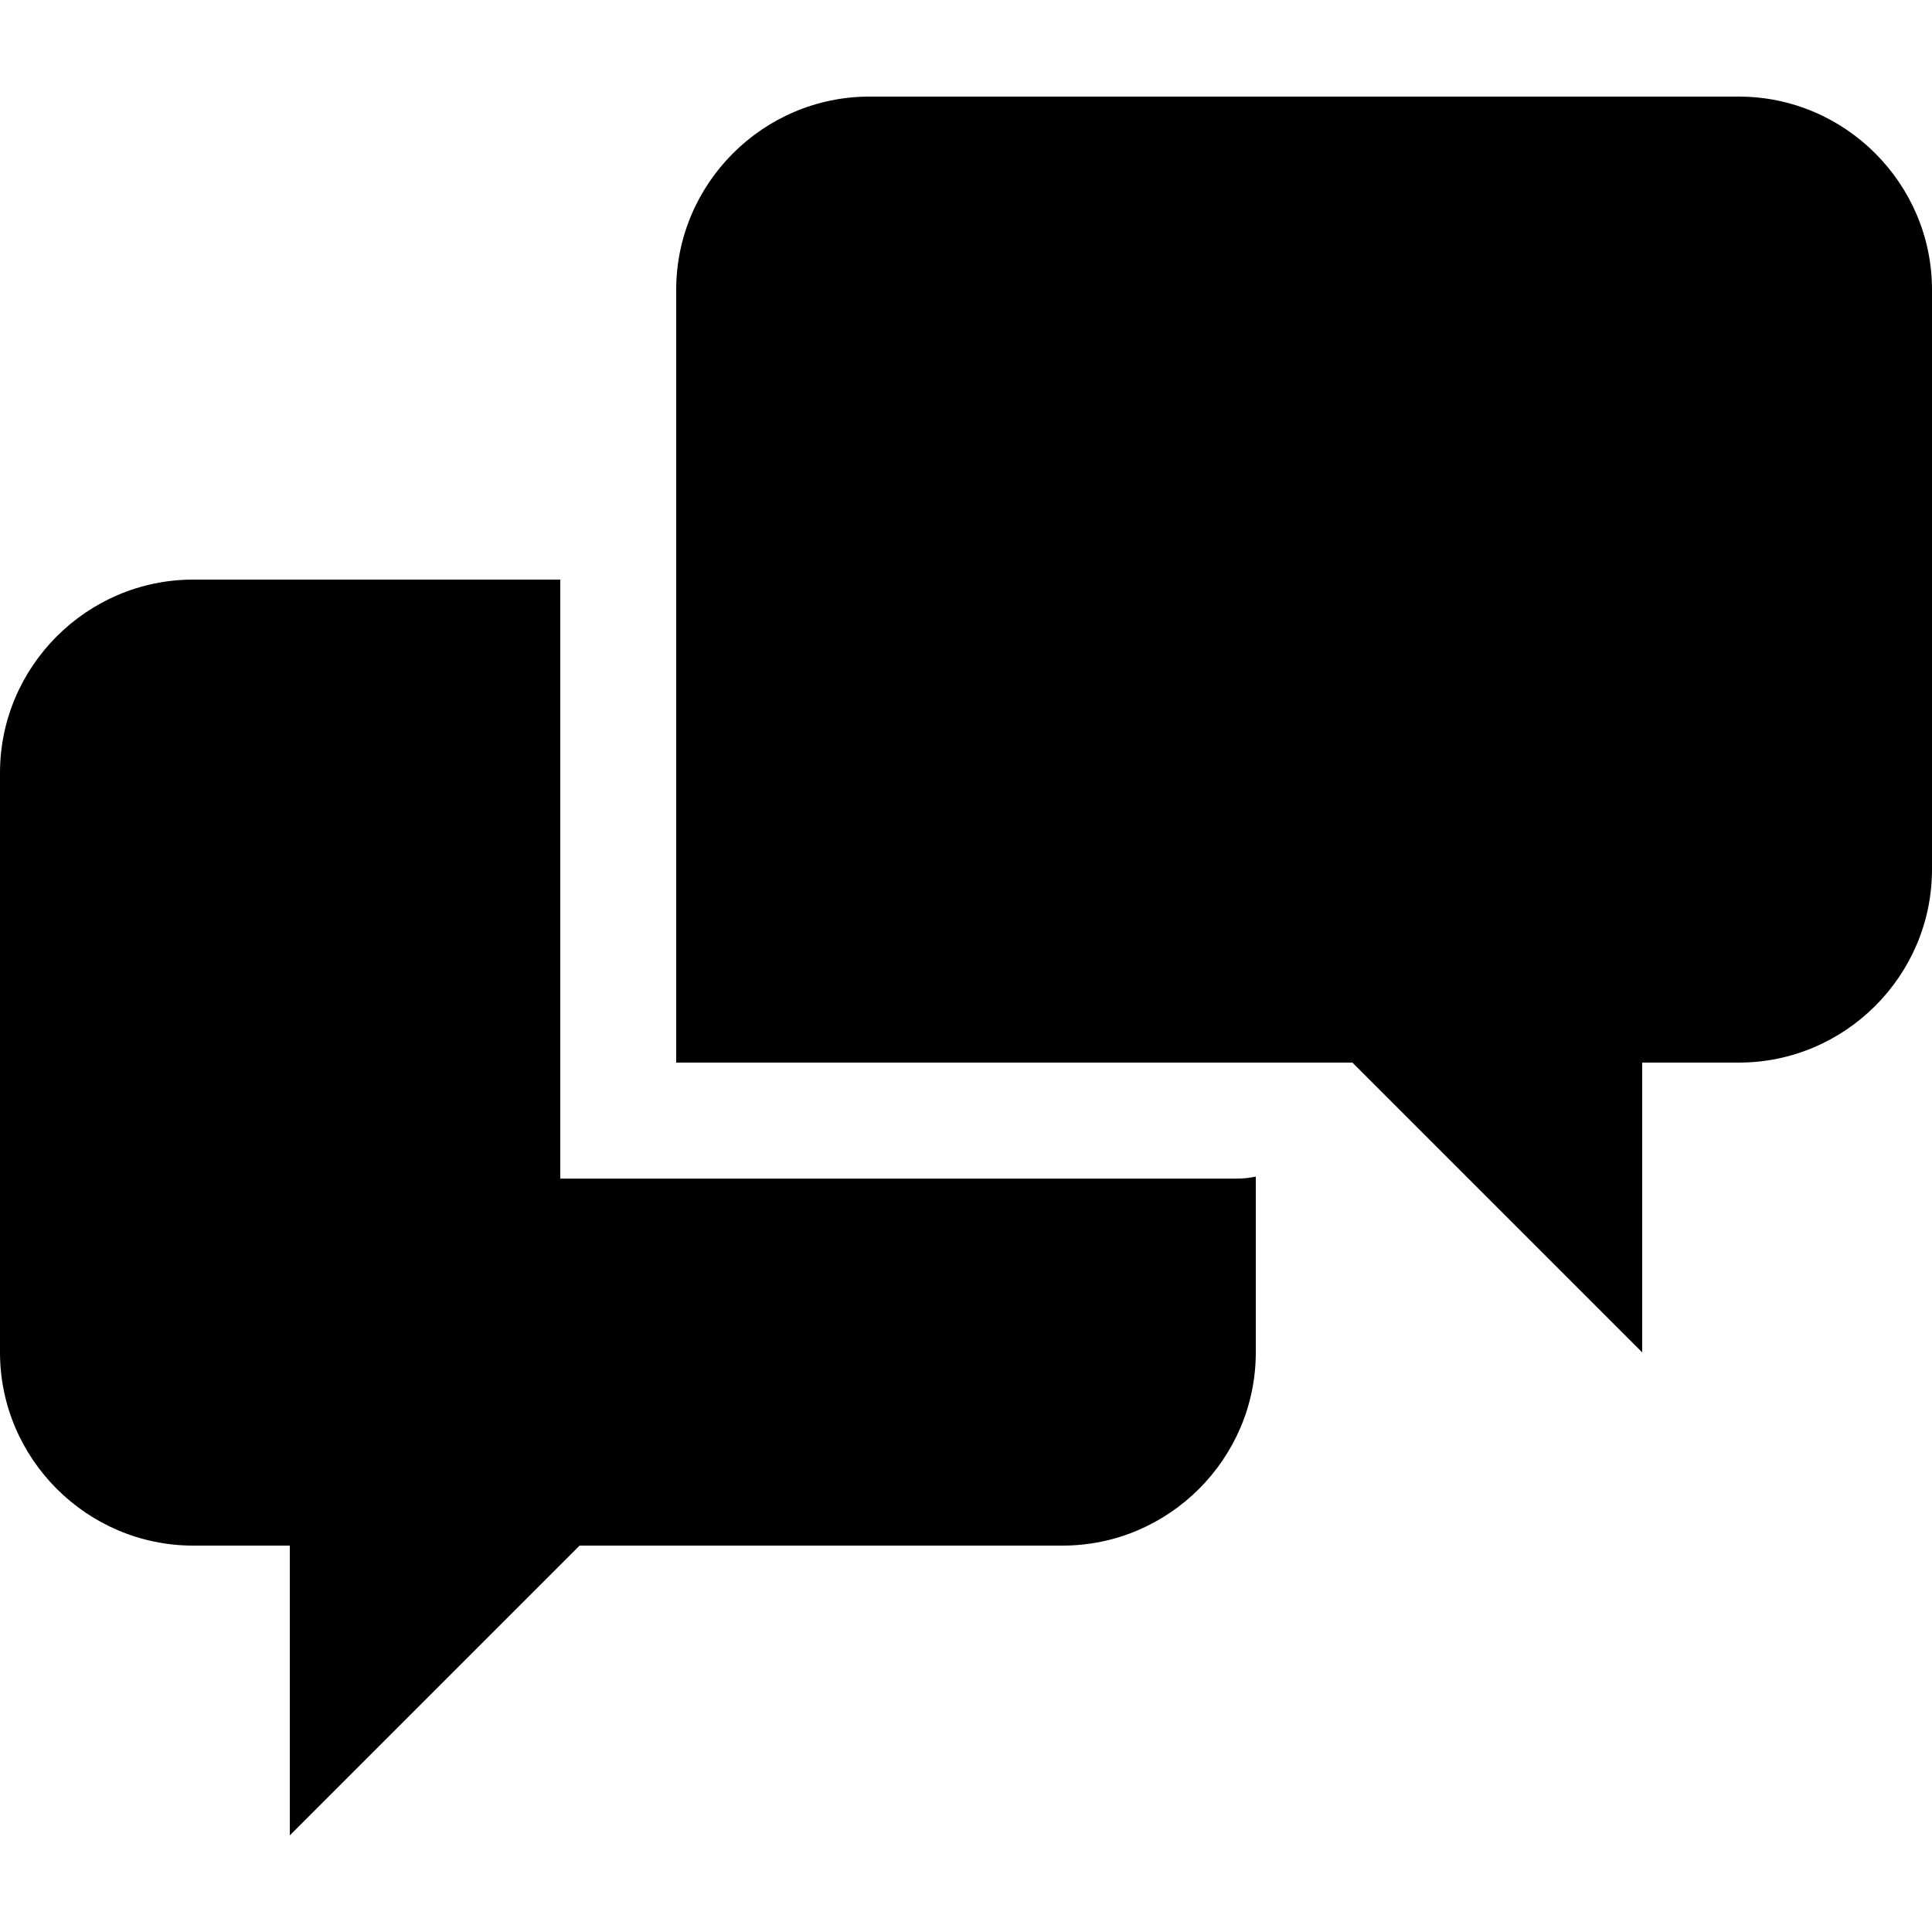
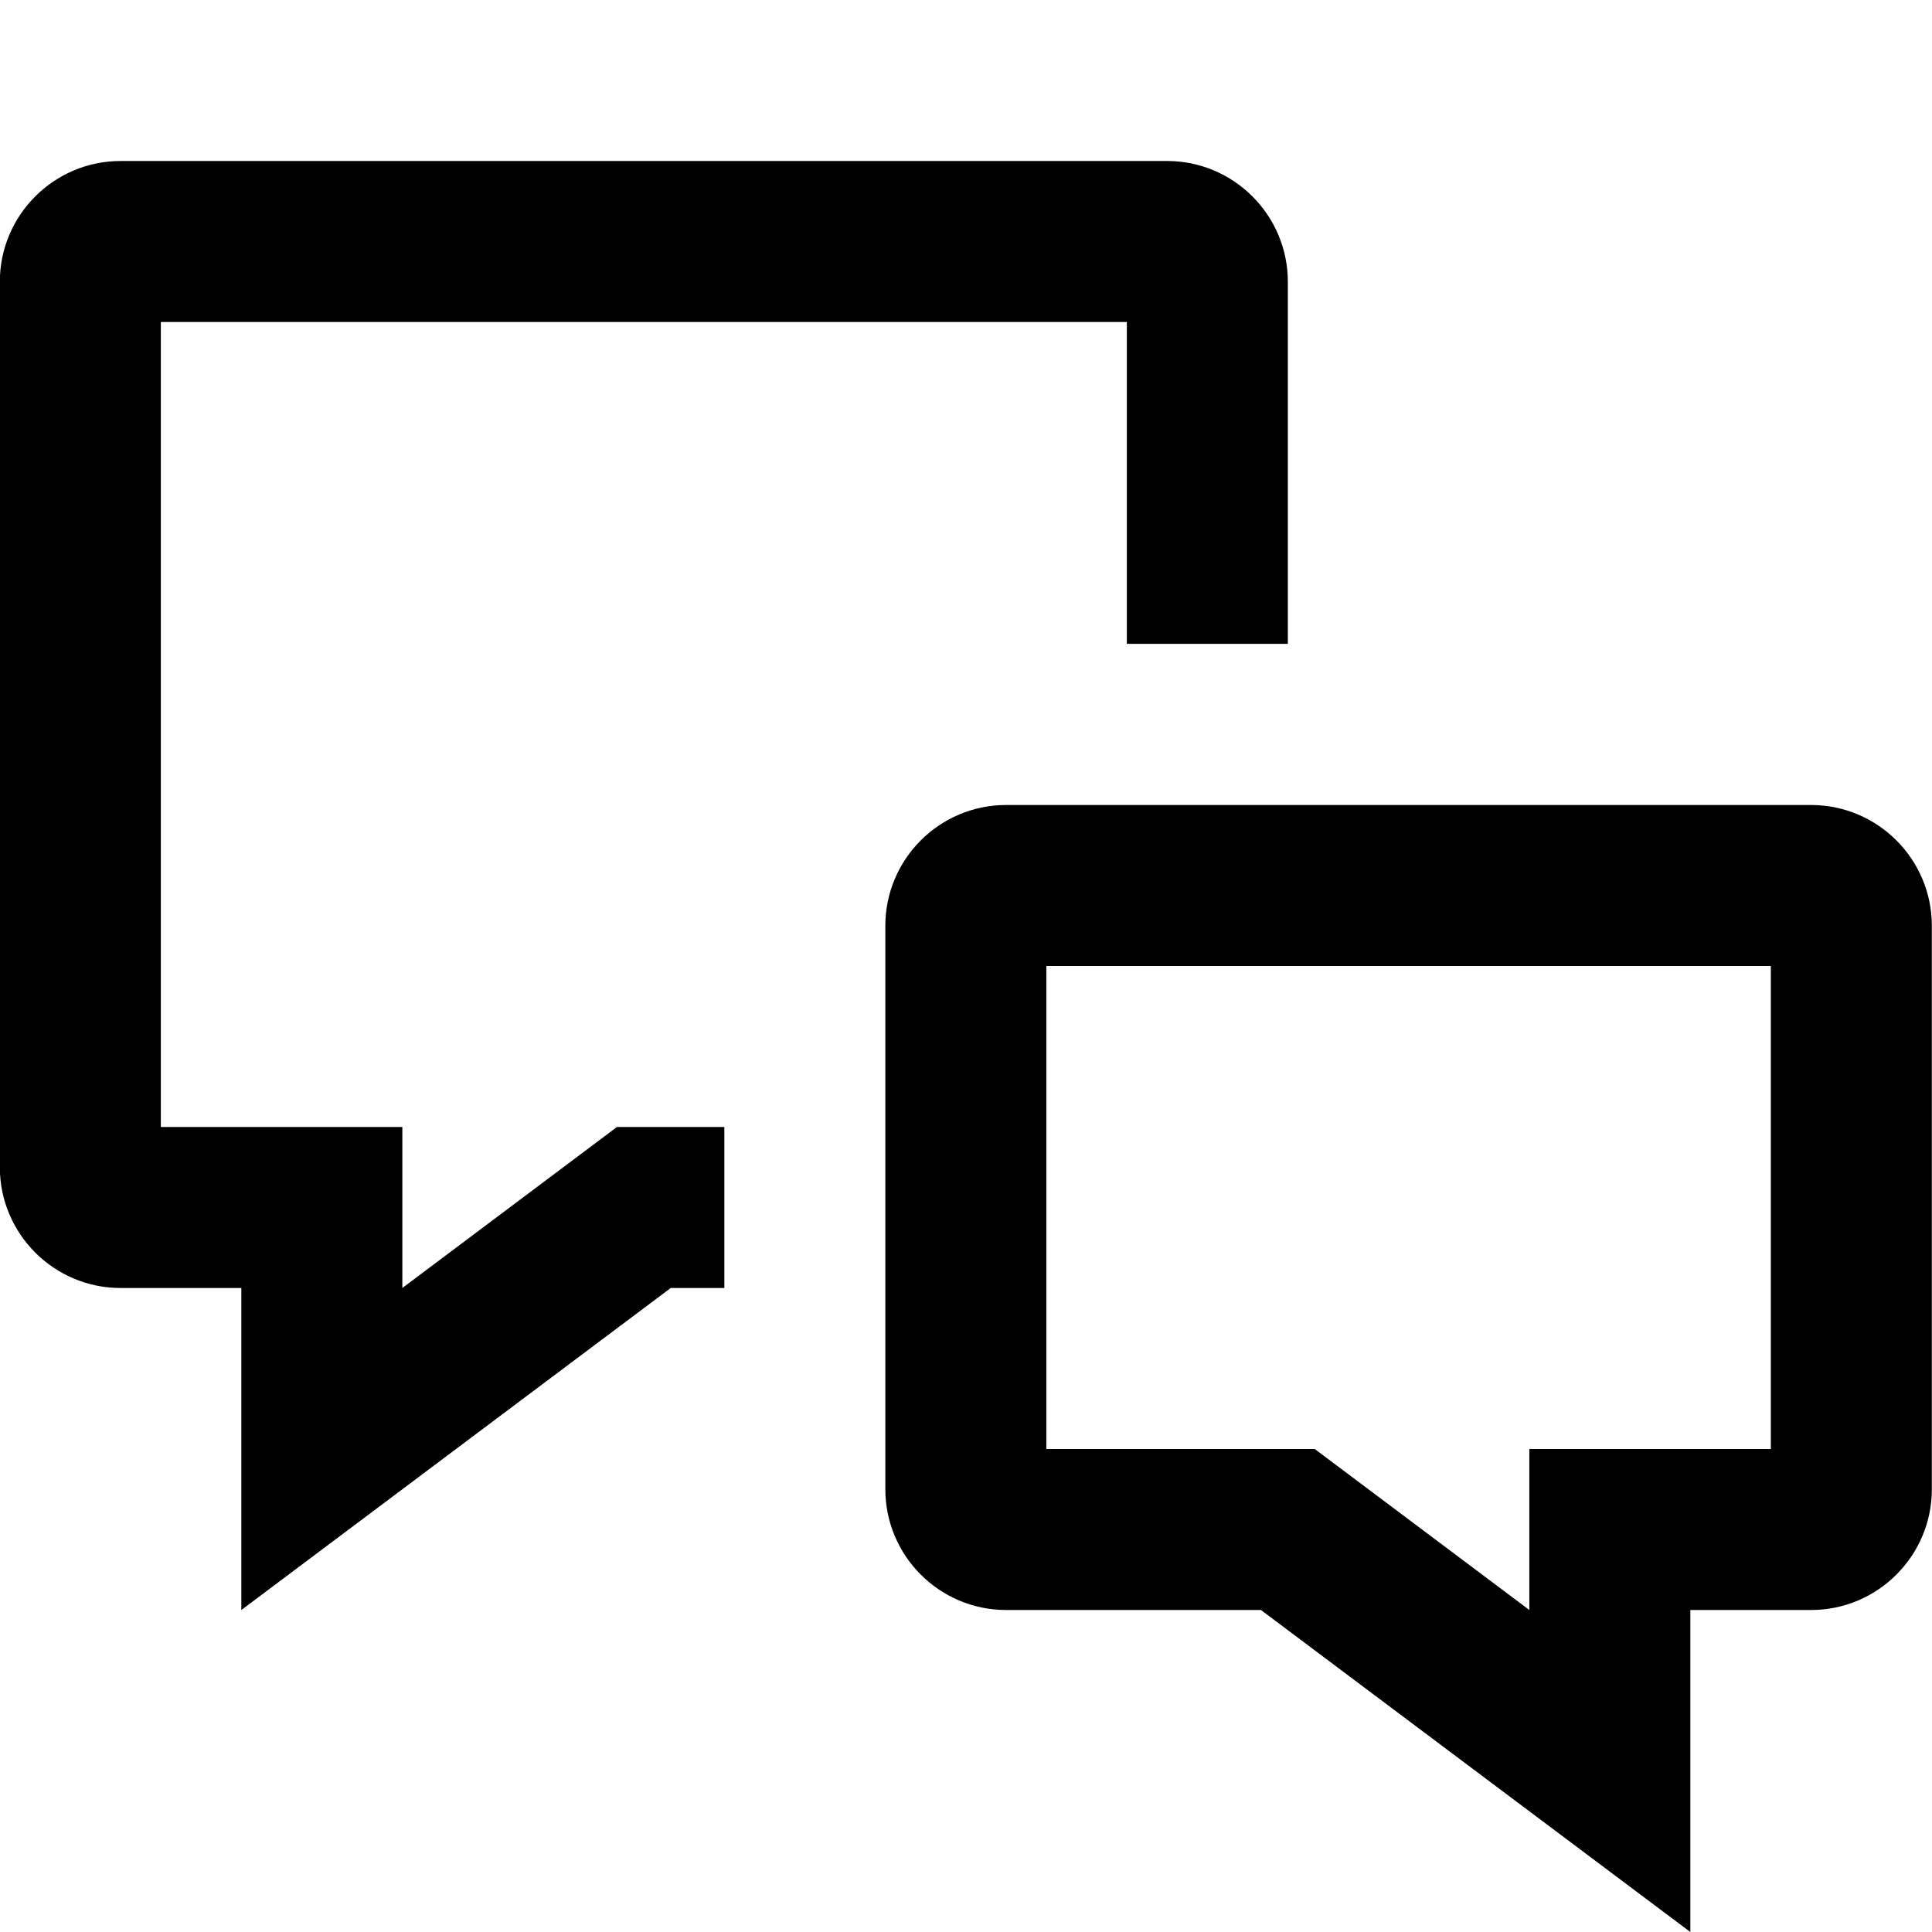
- <svg xmlns="http://www.w3.org/2000/svg" viewBox="0 0 20 20">
-   <path d="M5.8 12.2V6H2C.9 6 0 6.9 0 8v6c0 1.1.9 2 2 2h1v3l3-3h5c1.1 0 2-.9 2-2v-1.82c-.064.014-.132.021-.2.021h-7V12.2zM18 1H9c-1.1 0-2 .9-2 2v8h7l3 3v-3h1c1.1 0 2-.899 2-2V3c0-1.1-.9-2-2-2z" />
+ <svg xmlns="http://www.w3.org/2000/svg" version="1.1" viewBox="0 0 24 24">
+   <path fill="none" d="M0,0h24v24h-24Z" />
+   <g>
+     <path d="M10,14l-5.334,-4h-3.166c-0.827,0 -1.5,-0.673 -1.5,-1.5v-7c0,-0.827 0.673,-1.5 1.5,-1.5h10c0.827,0 1.5,0.673 1.5,1.5v7c0,0.827 -0.673,1.5 -1.5,1.5h-1.5v4Zm-8,-6h3.334l2.666,2v-2h3v-6h-9v6Z" transform="translate(10.998, 10)" />
+     <path d="M3,18v-4h-1.5c-0.827,0 -1.5,-0.673 -1.5,-1.5v-11c0,-0.827 0.673,-1.5 1.5,-1.5h13c0.827,0 1.5,0.673 1.5,1.5v4.498h-2v-3.998h-12v10h3v2l2.666,-2h1.334v2h-0.666l-5.334,4Z" transform="translate(-0.002, 2)" />
+   </g>
</svg>
